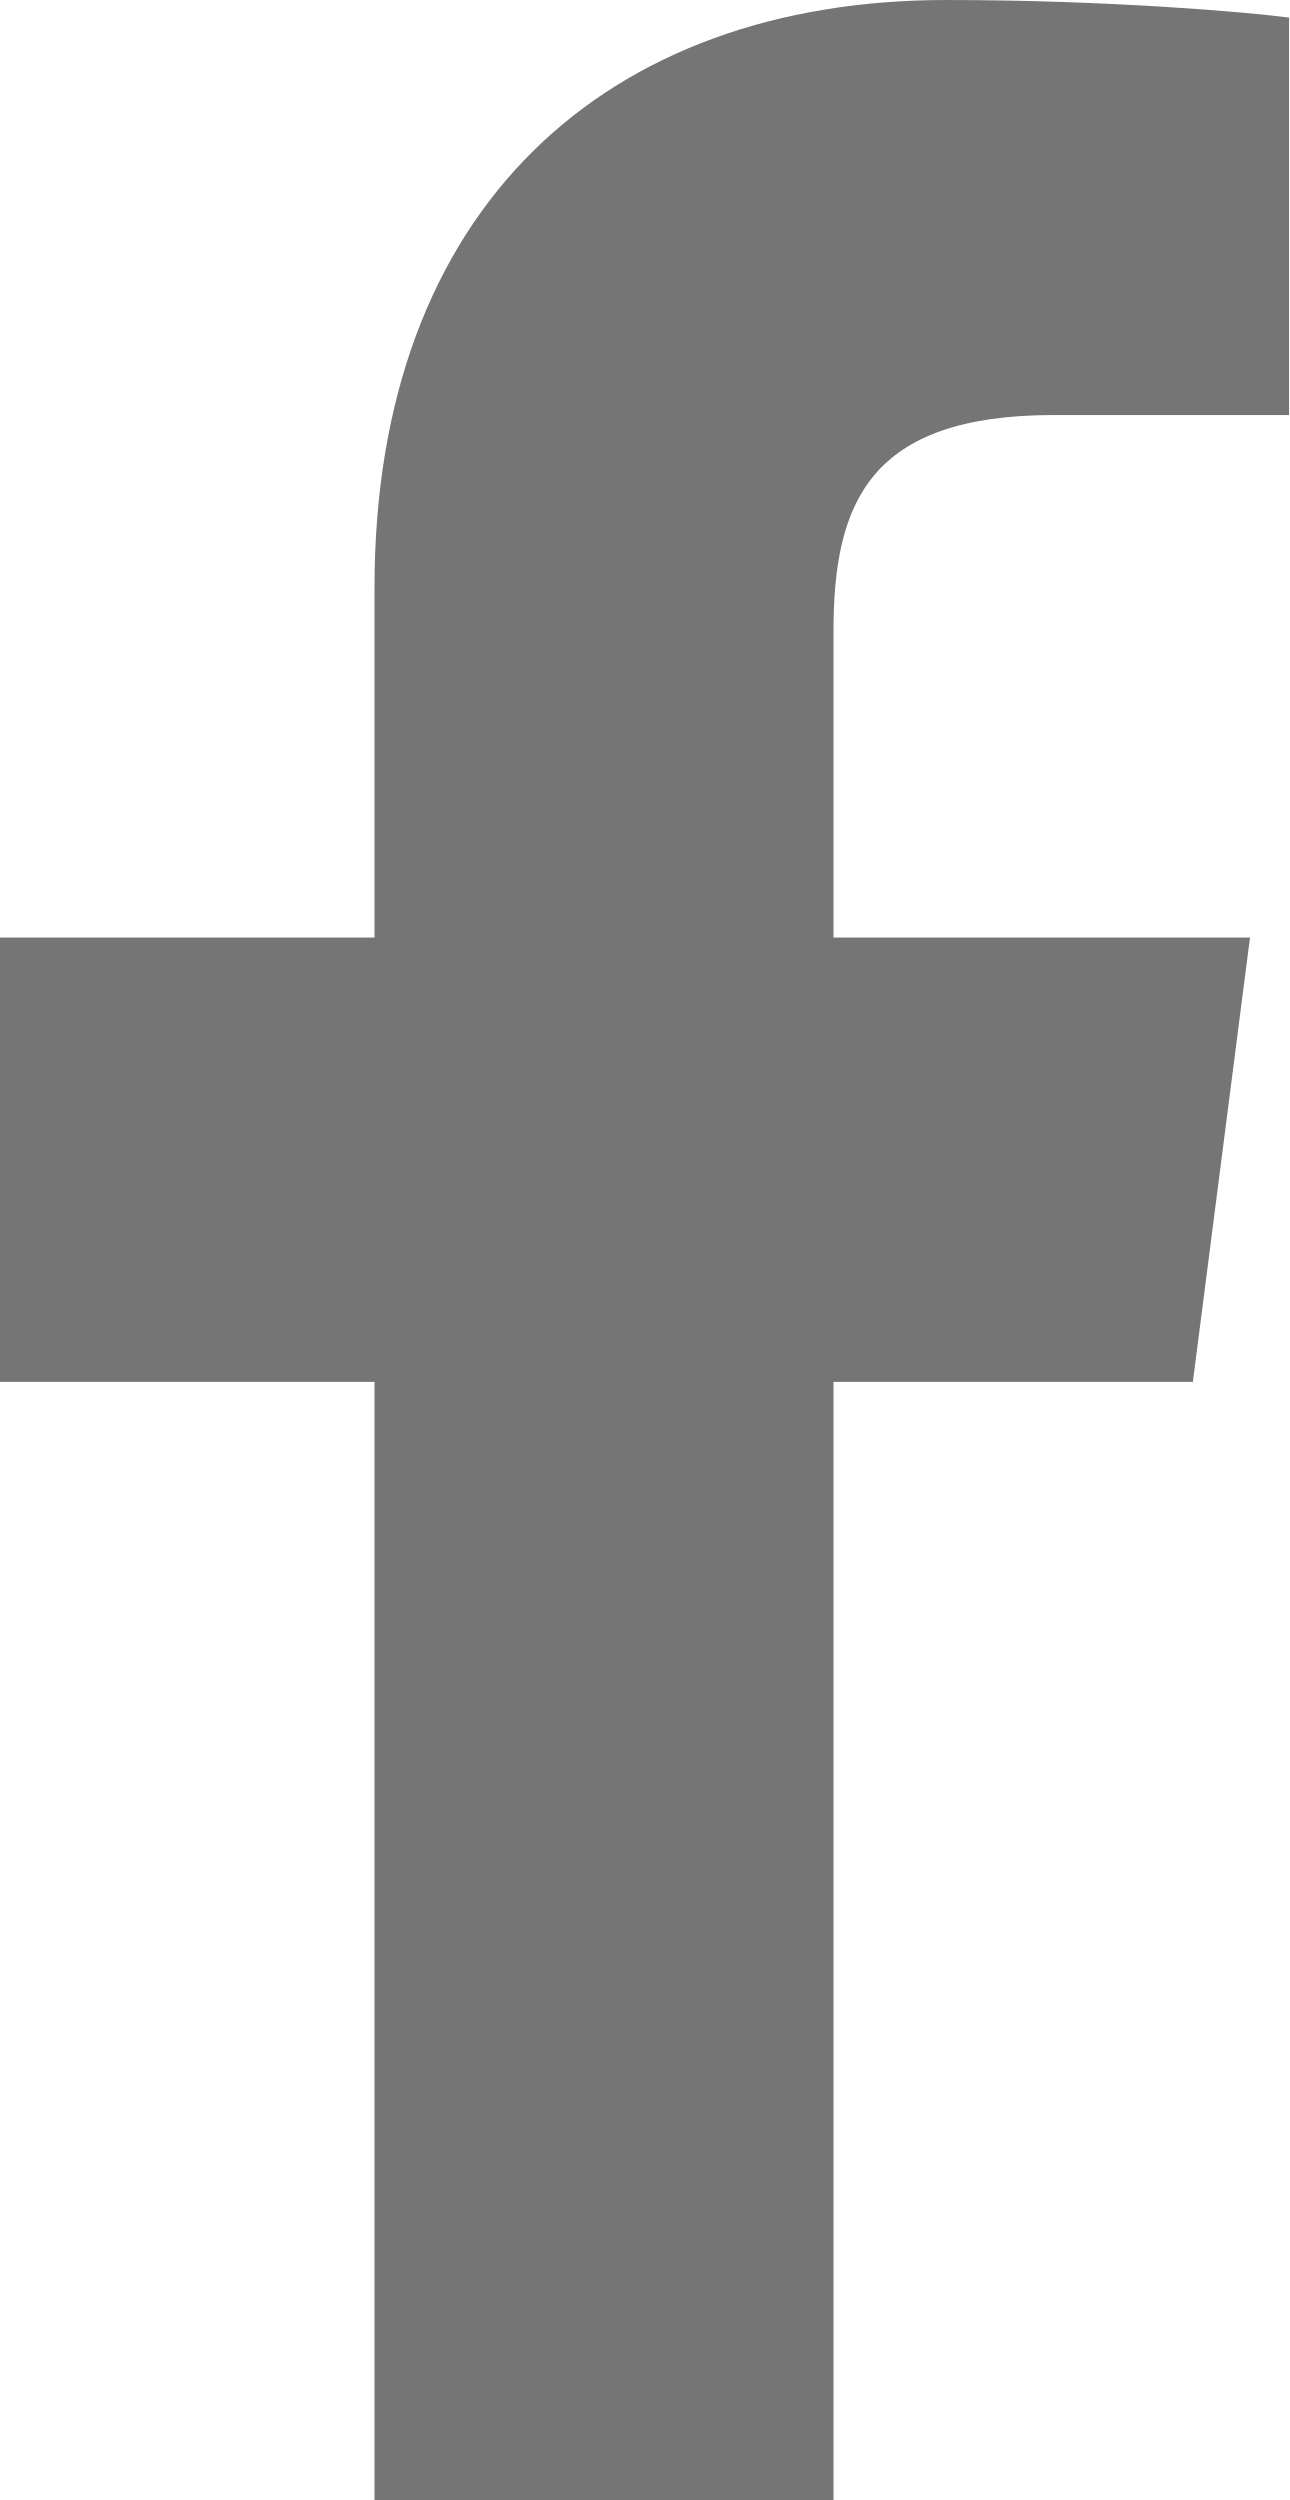
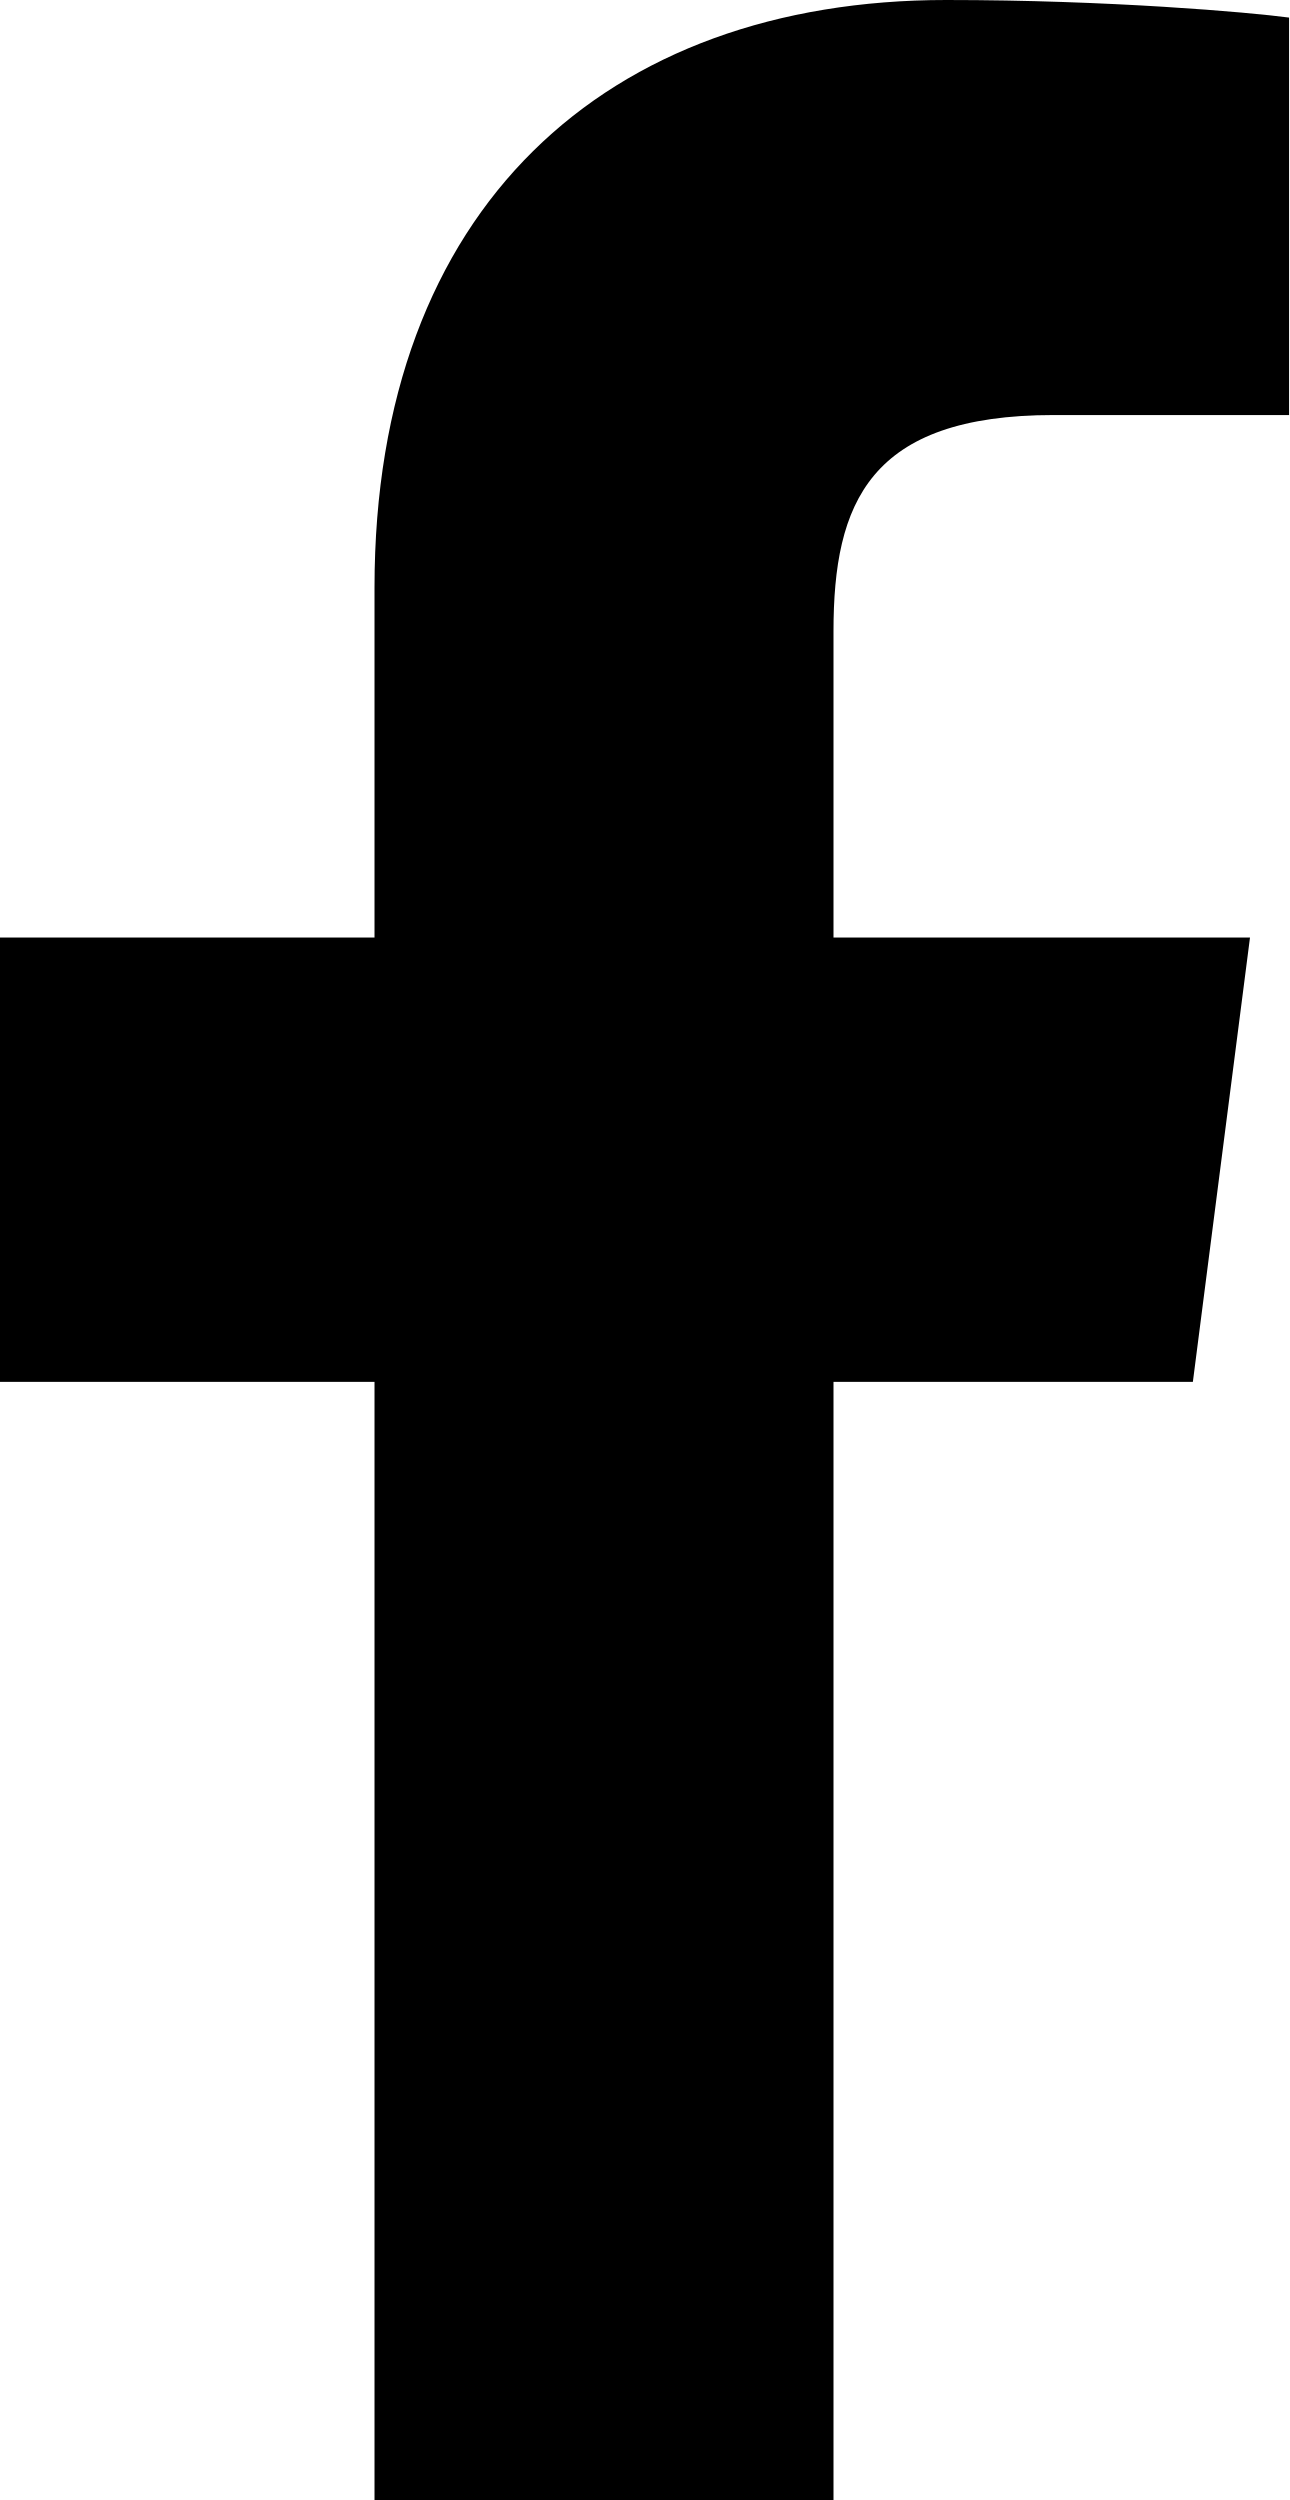
<svg xmlns="http://www.w3.org/2000/svg" aria-hidden="true" data-prefix="fab" data-icon="facebook-f" class="svg-inline--fa fa-facebook-f fa-w-9" role="img" viewBox="0 0 264 512">
-   <path fill="#757575" d="M76.7 512V283H0v-91h76.7v-71.7C76.7 42.4 124.3 0 193.8 0c33.3 0 61.9 2.5 70.2 3.6V85h-48.2c-37.8 0-45.1 18-45.1 44.3V192H256l-11.7 91h-73.6v229" />
+   <path d="M76.7 512V283H0v-91h76.7v-71.7C76.7 42.4 124.3 0 193.8 0c33.3 0 61.9 2.5 70.2 3.6V85h-48.2c-37.8 0-45.1 18-45.1 44.3V192H256l-11.7 91h-73.6v229" />
</svg>
